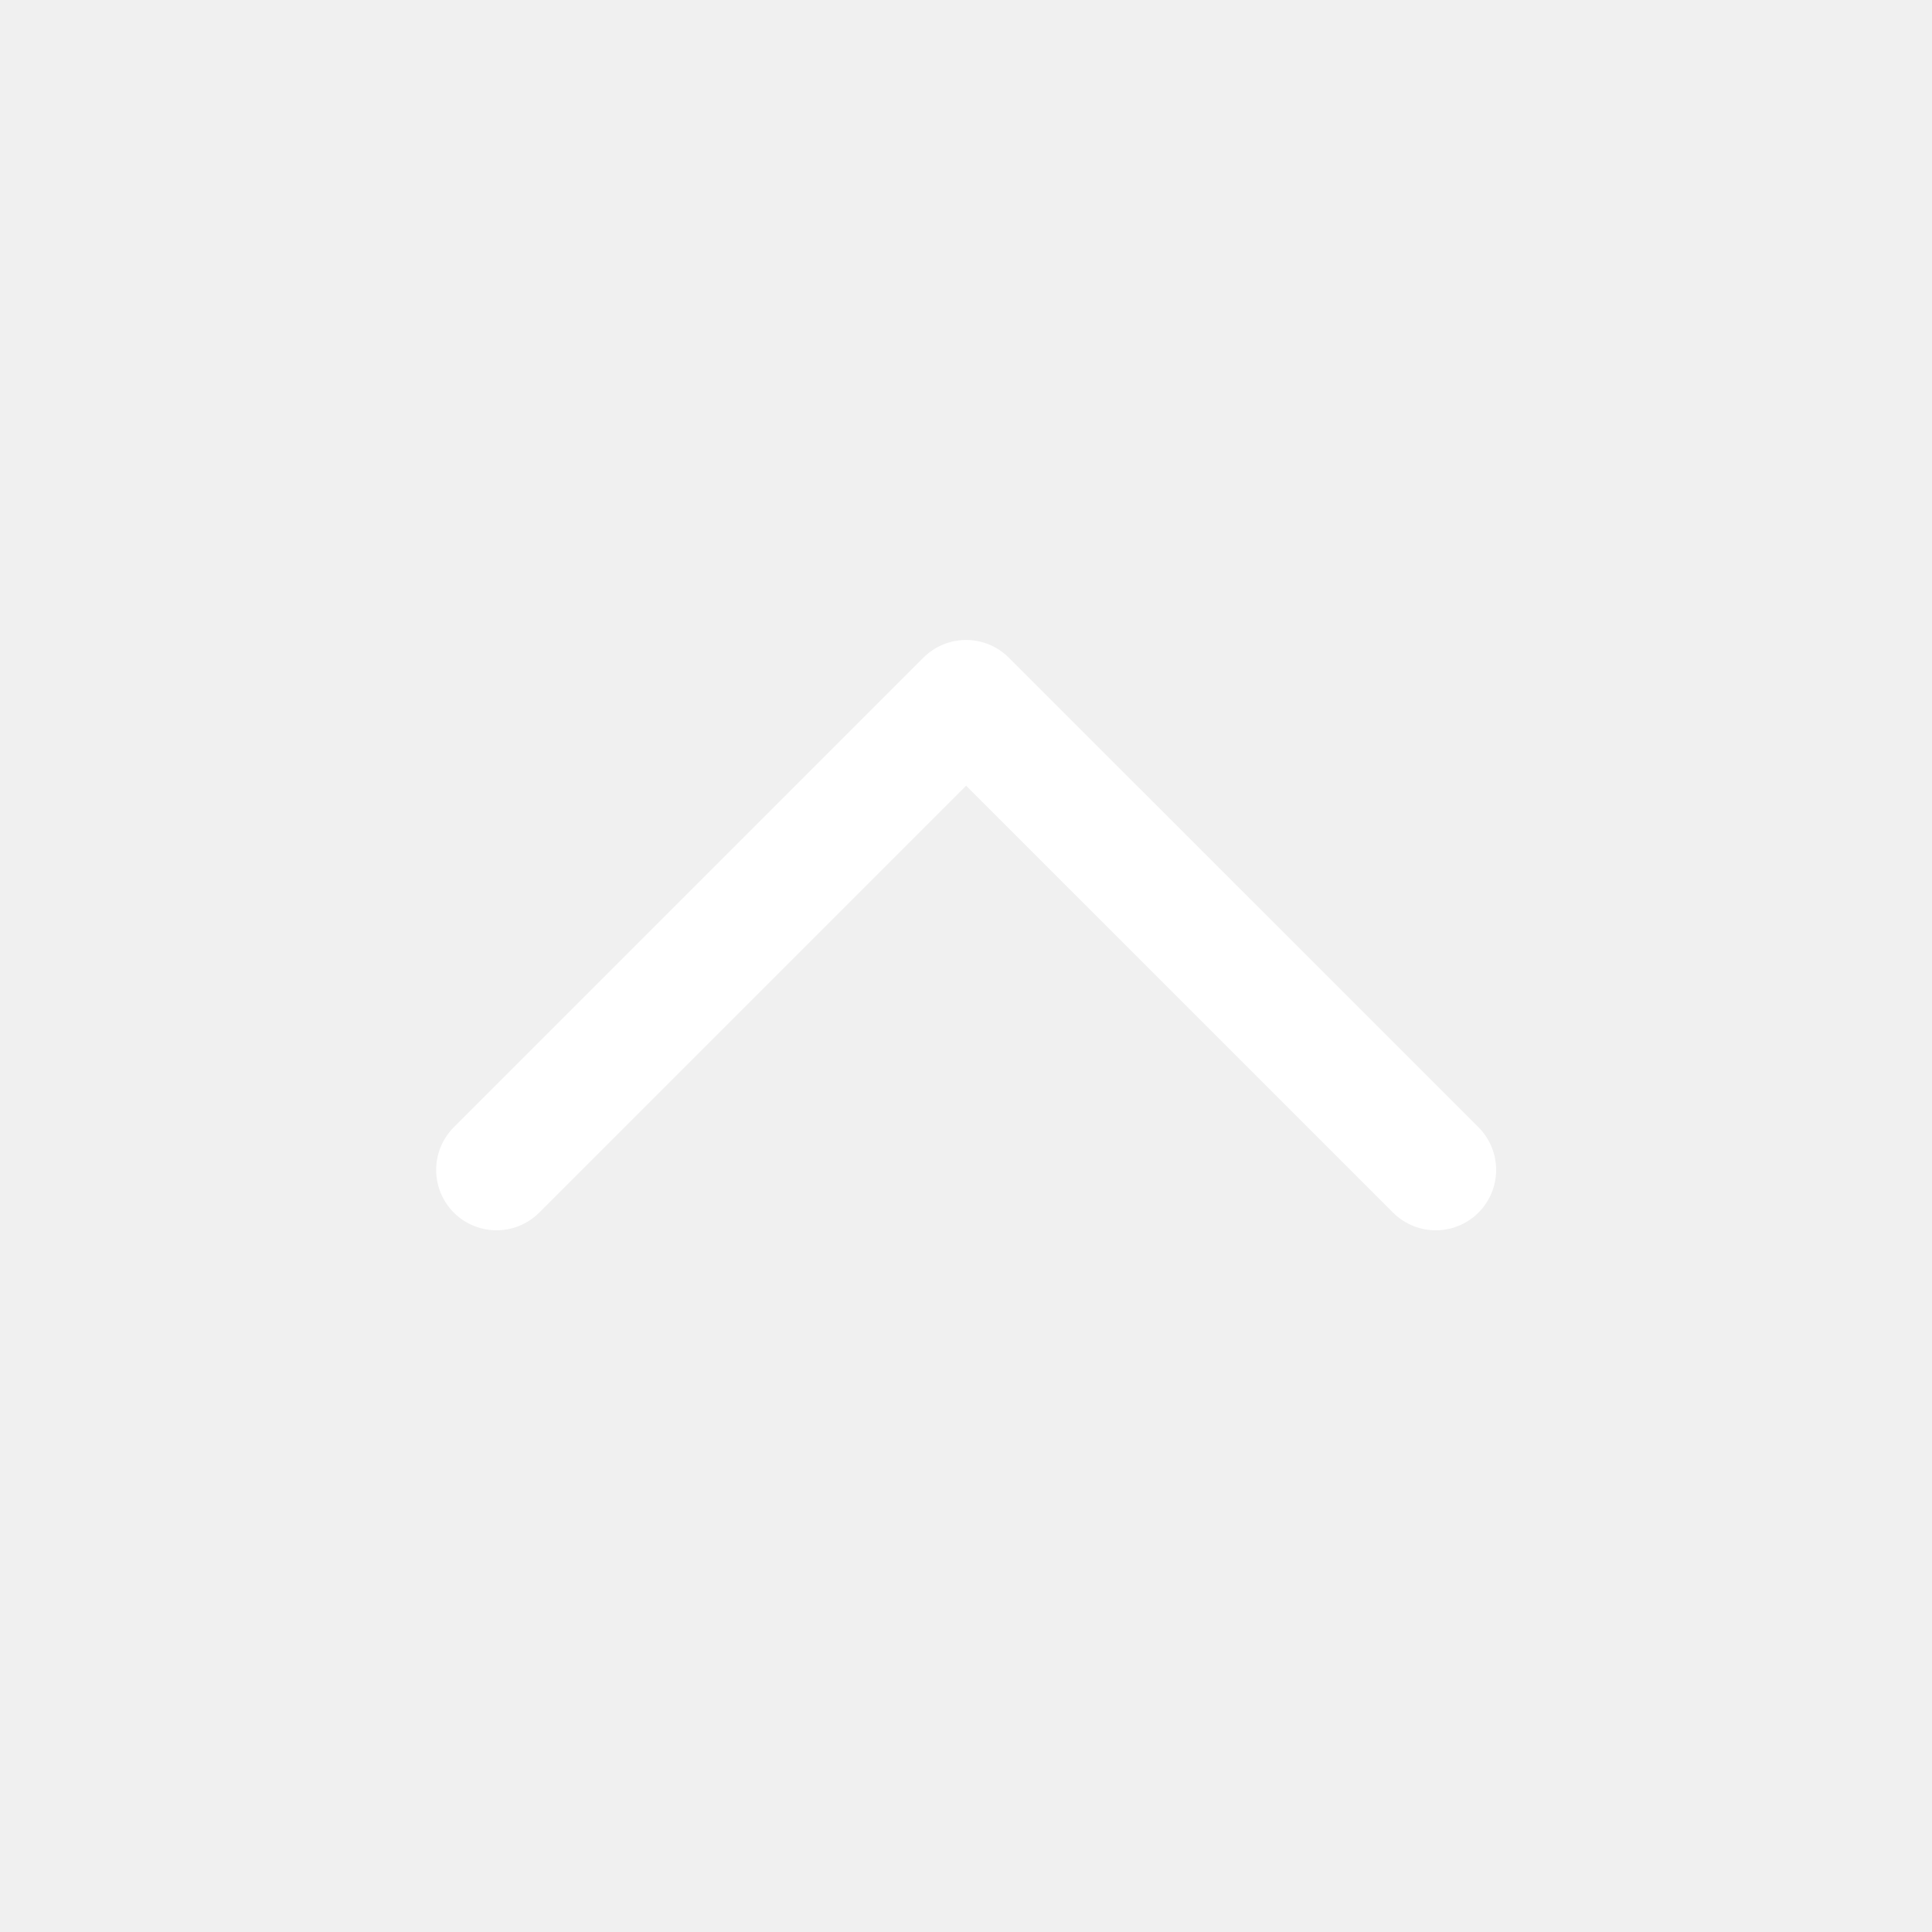
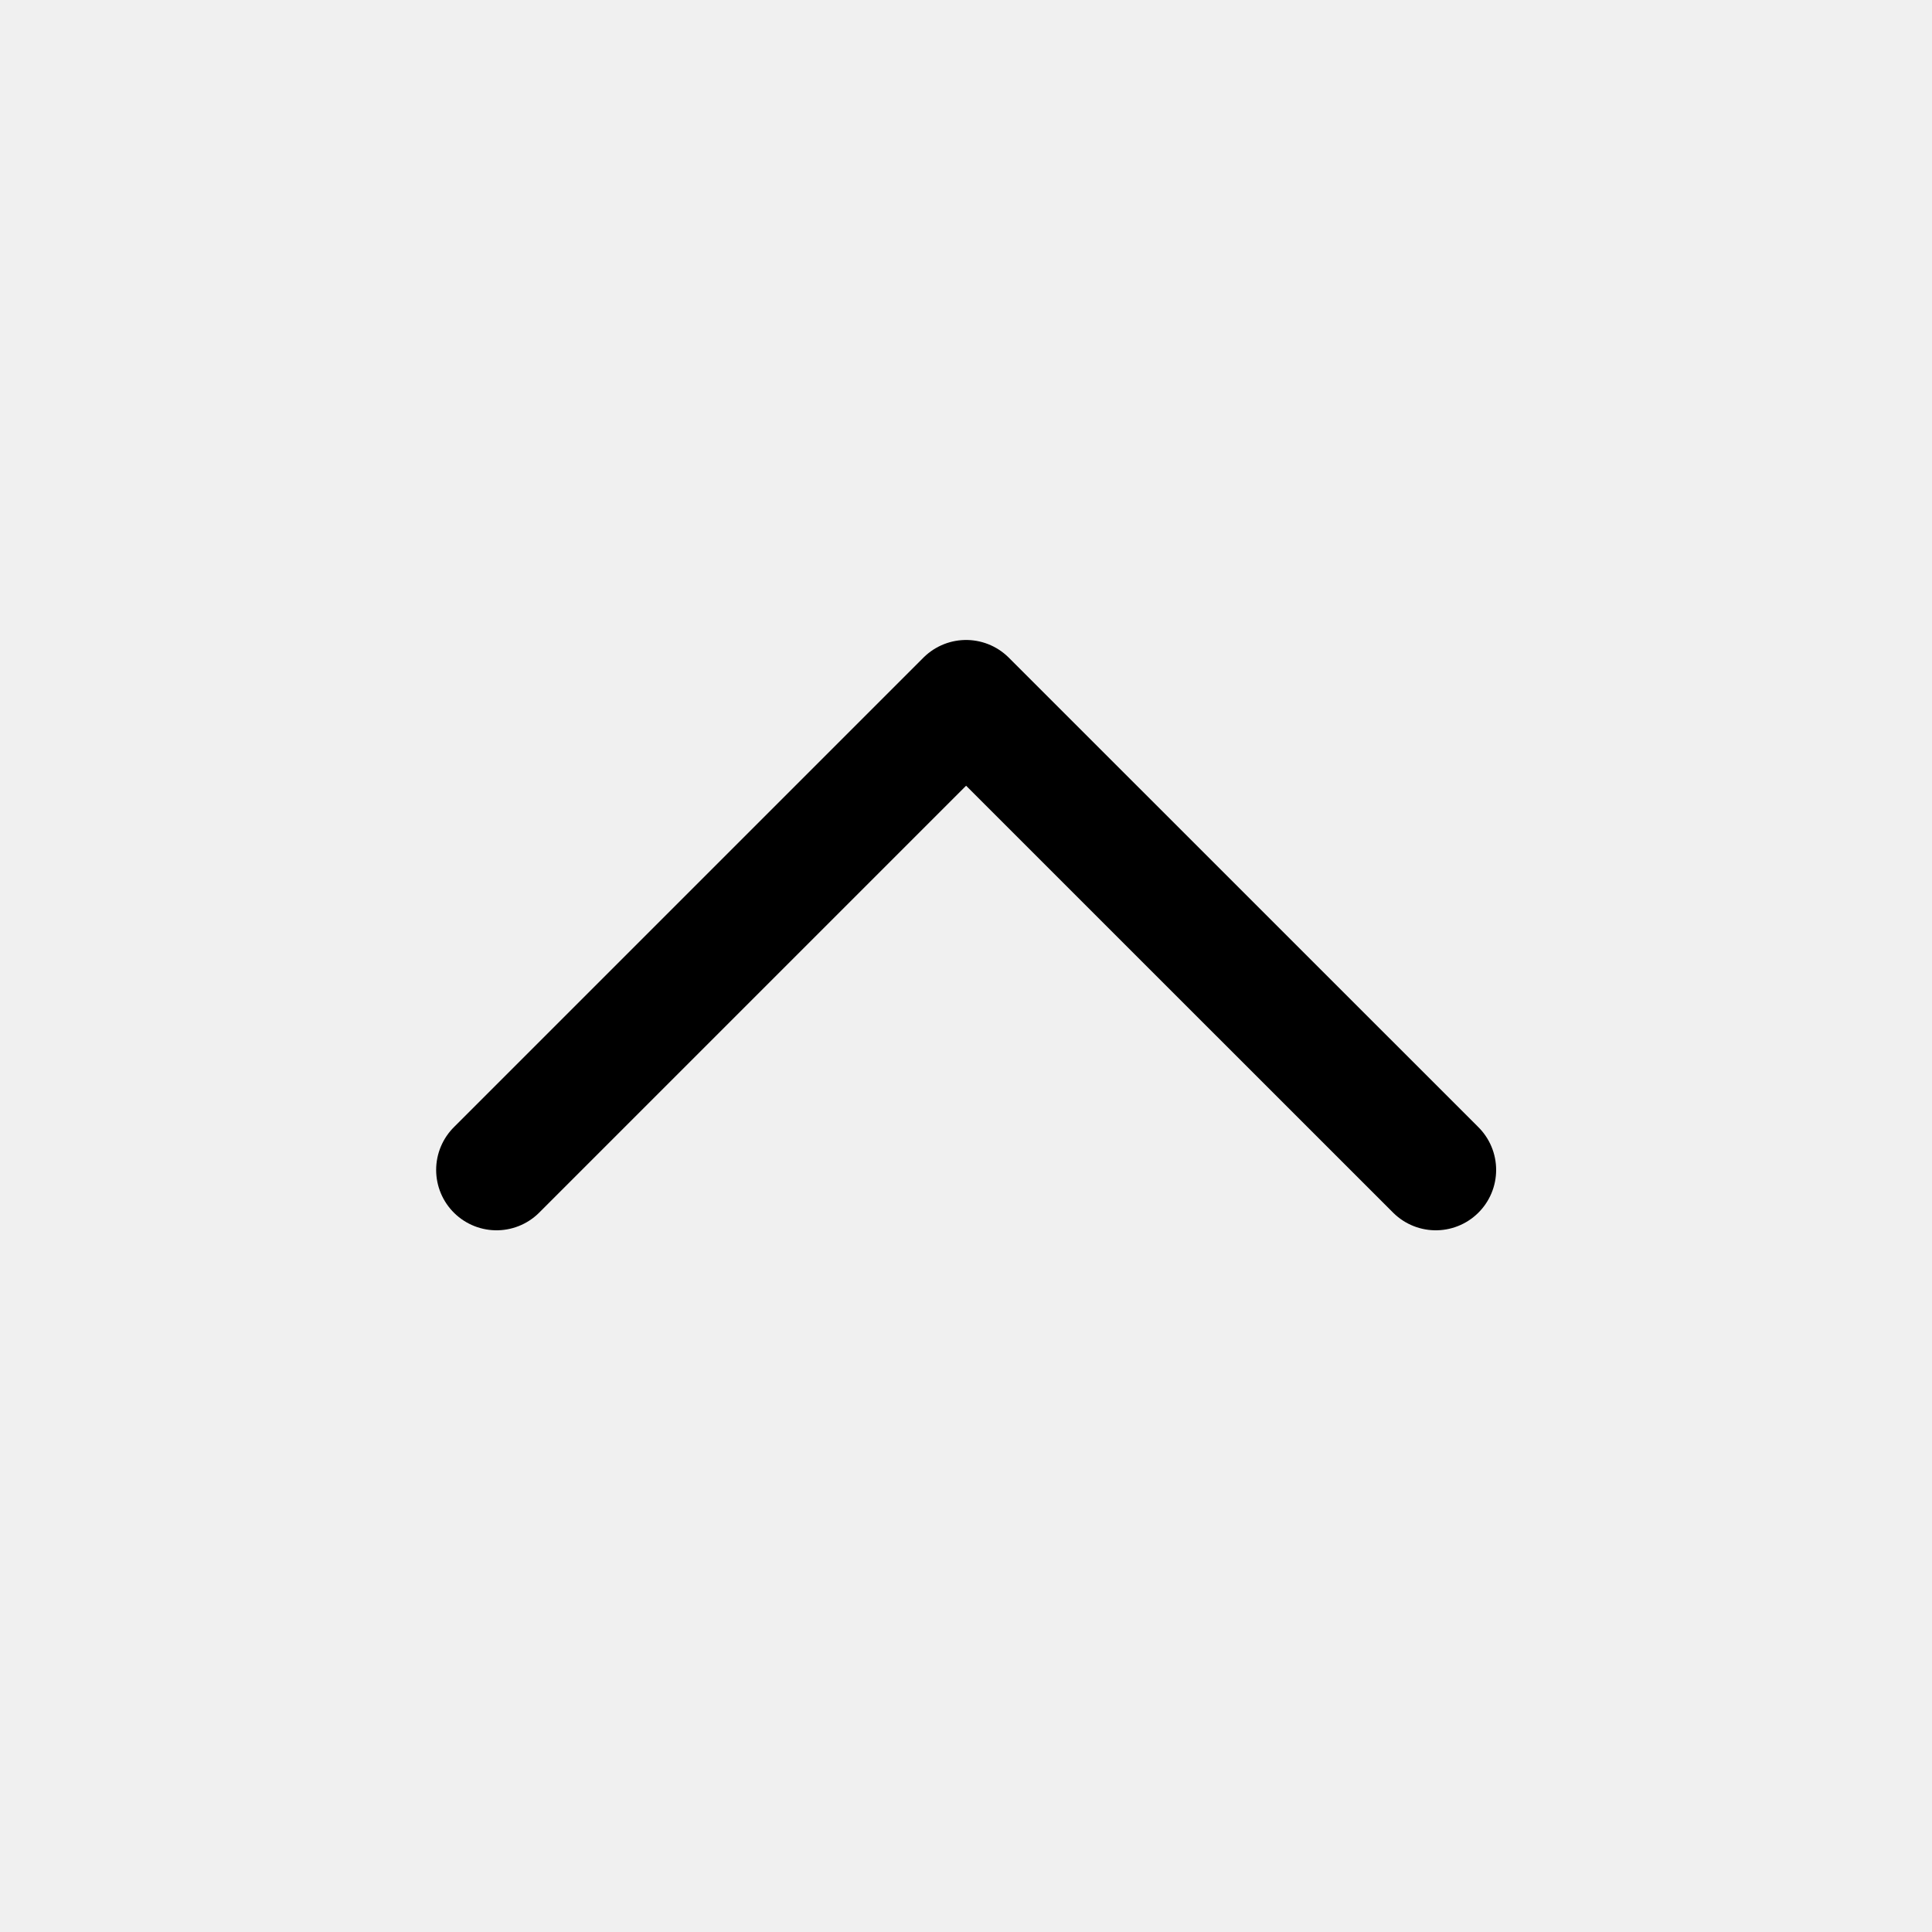
<svg xmlns="http://www.w3.org/2000/svg" width="20" height="20" viewBox="0 0 20 20" fill="none">
-   <path d="M14.863 12.111L10.001 7.25L5.14 12.111" stroke="white" stroke-width="1.25" stroke-linecap="round" stroke-linejoin="round" />
+   <path d="M14.863 12.111L10.001 7.25L5.14 12.111" stroke="currentColor" stroke-width="1.25" stroke-linecap="round" stroke-linejoin="round" />
</svg>
